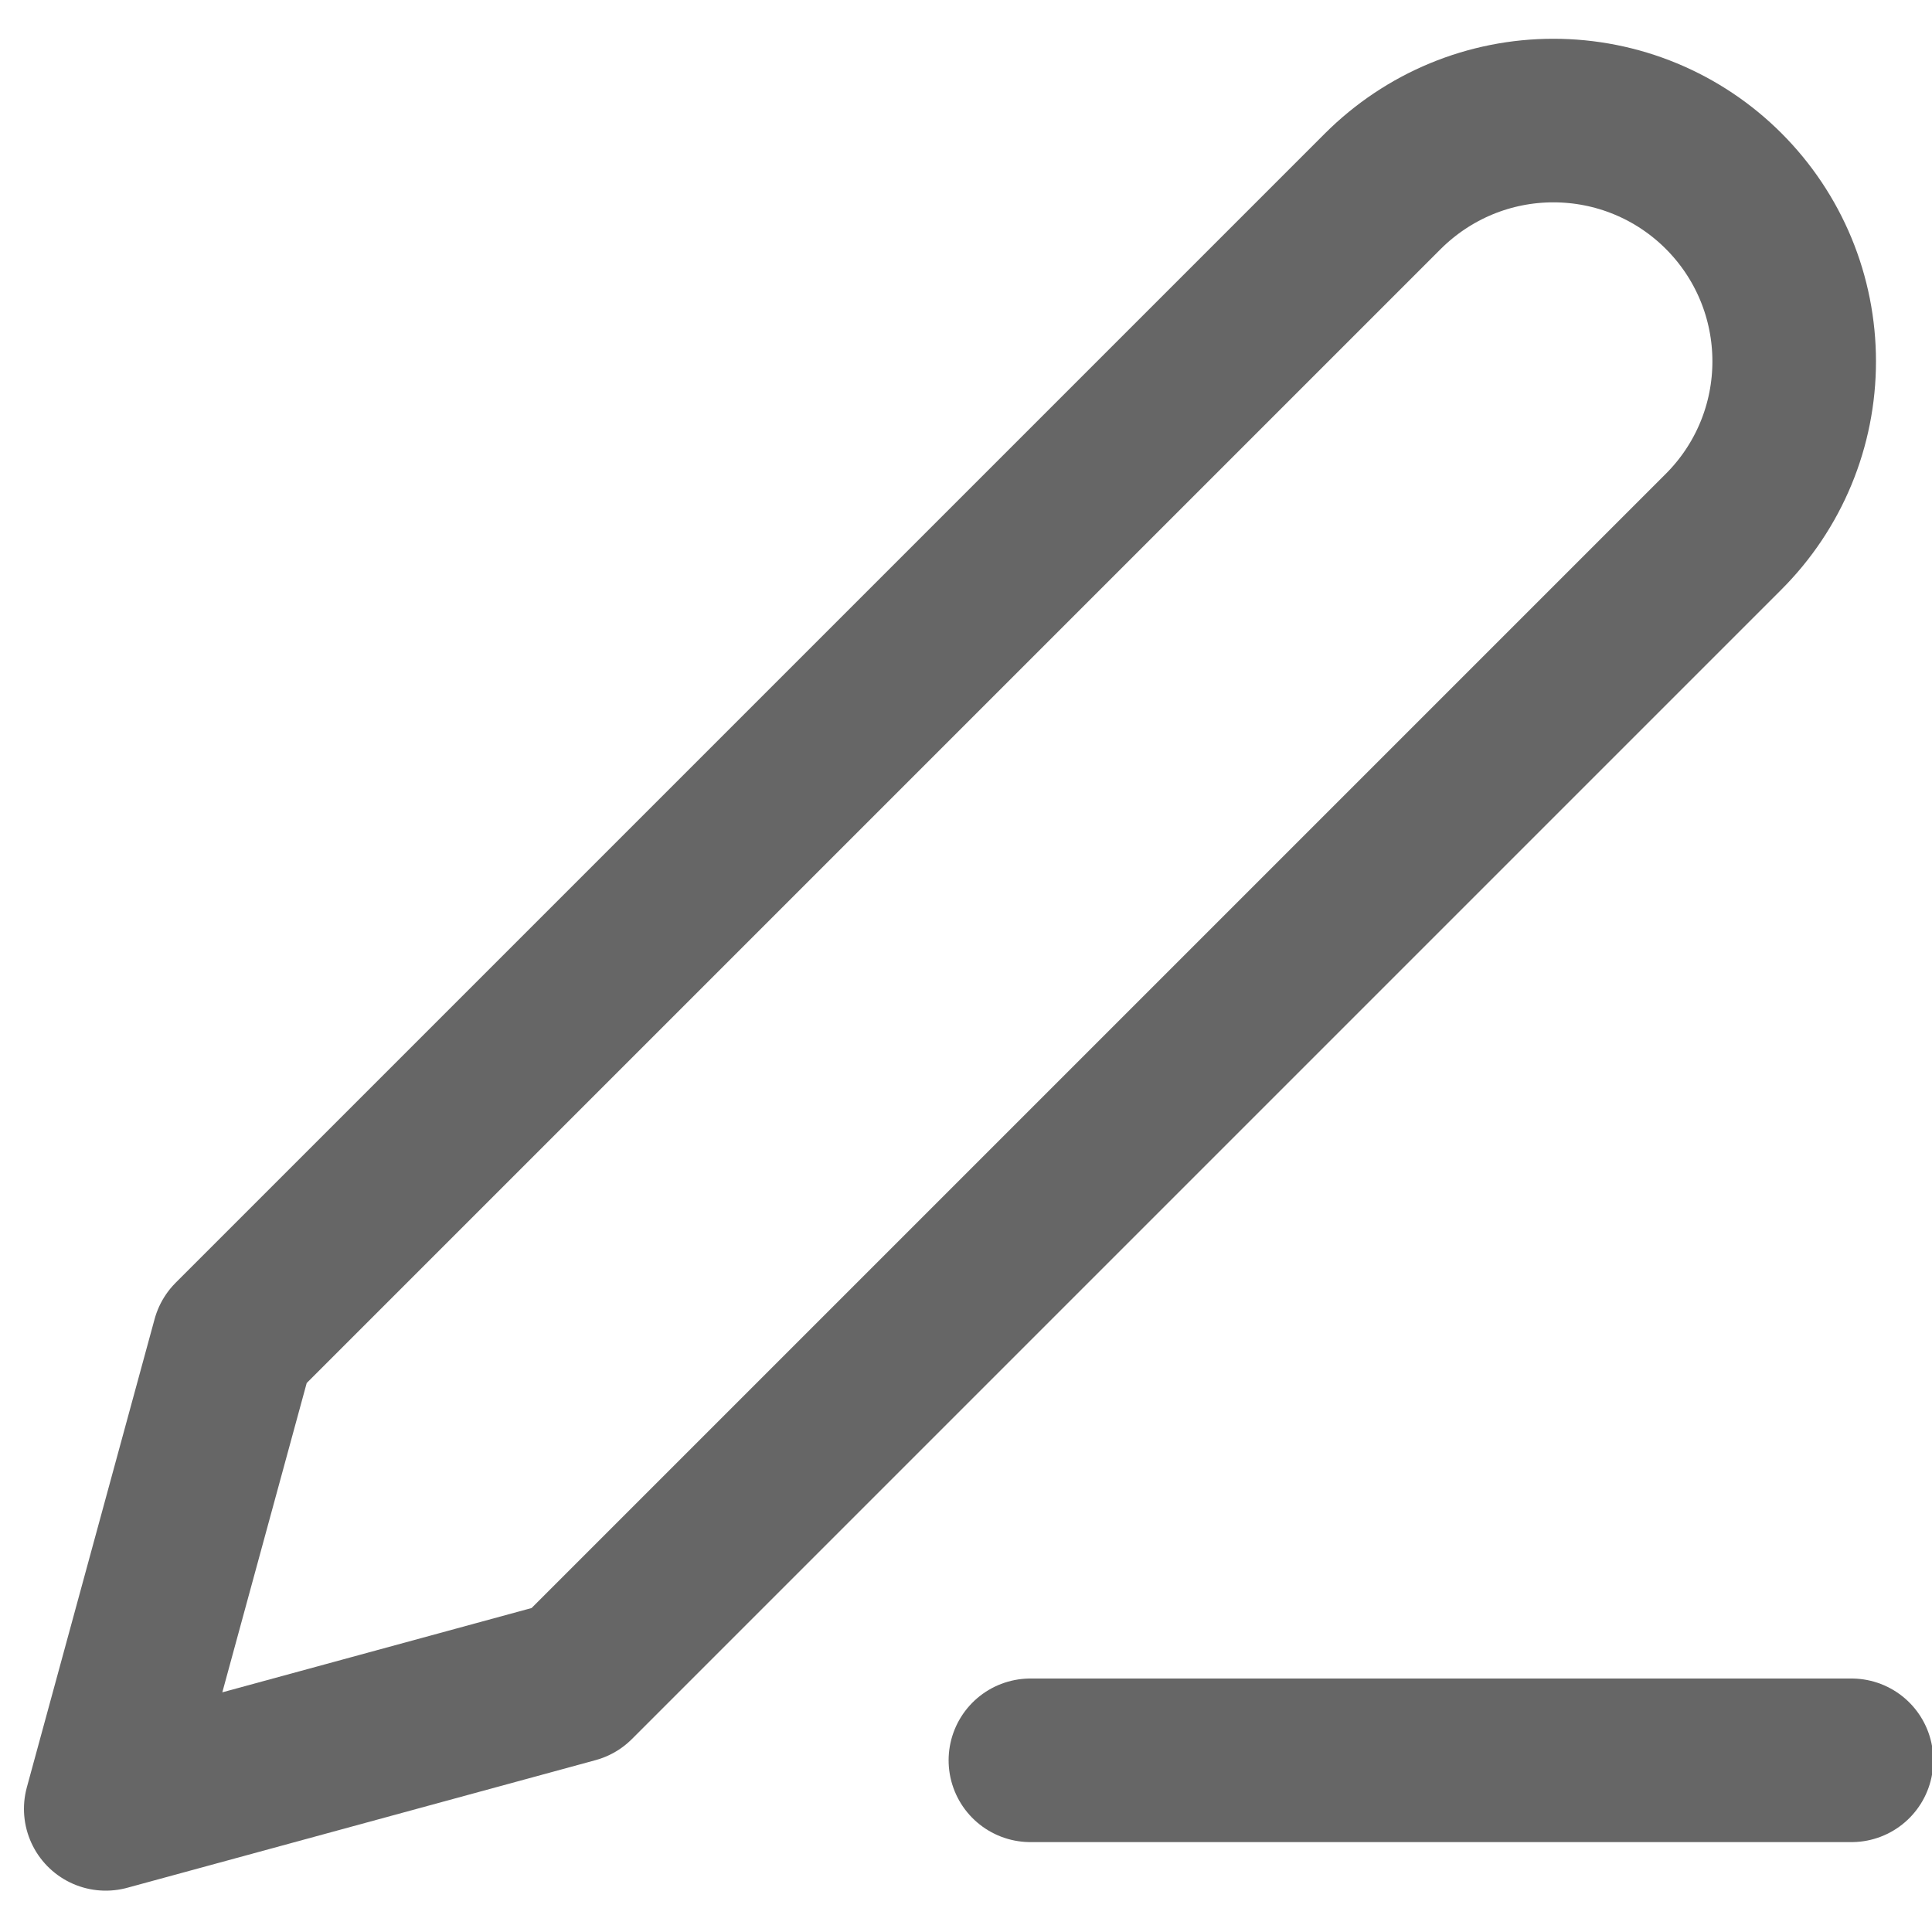
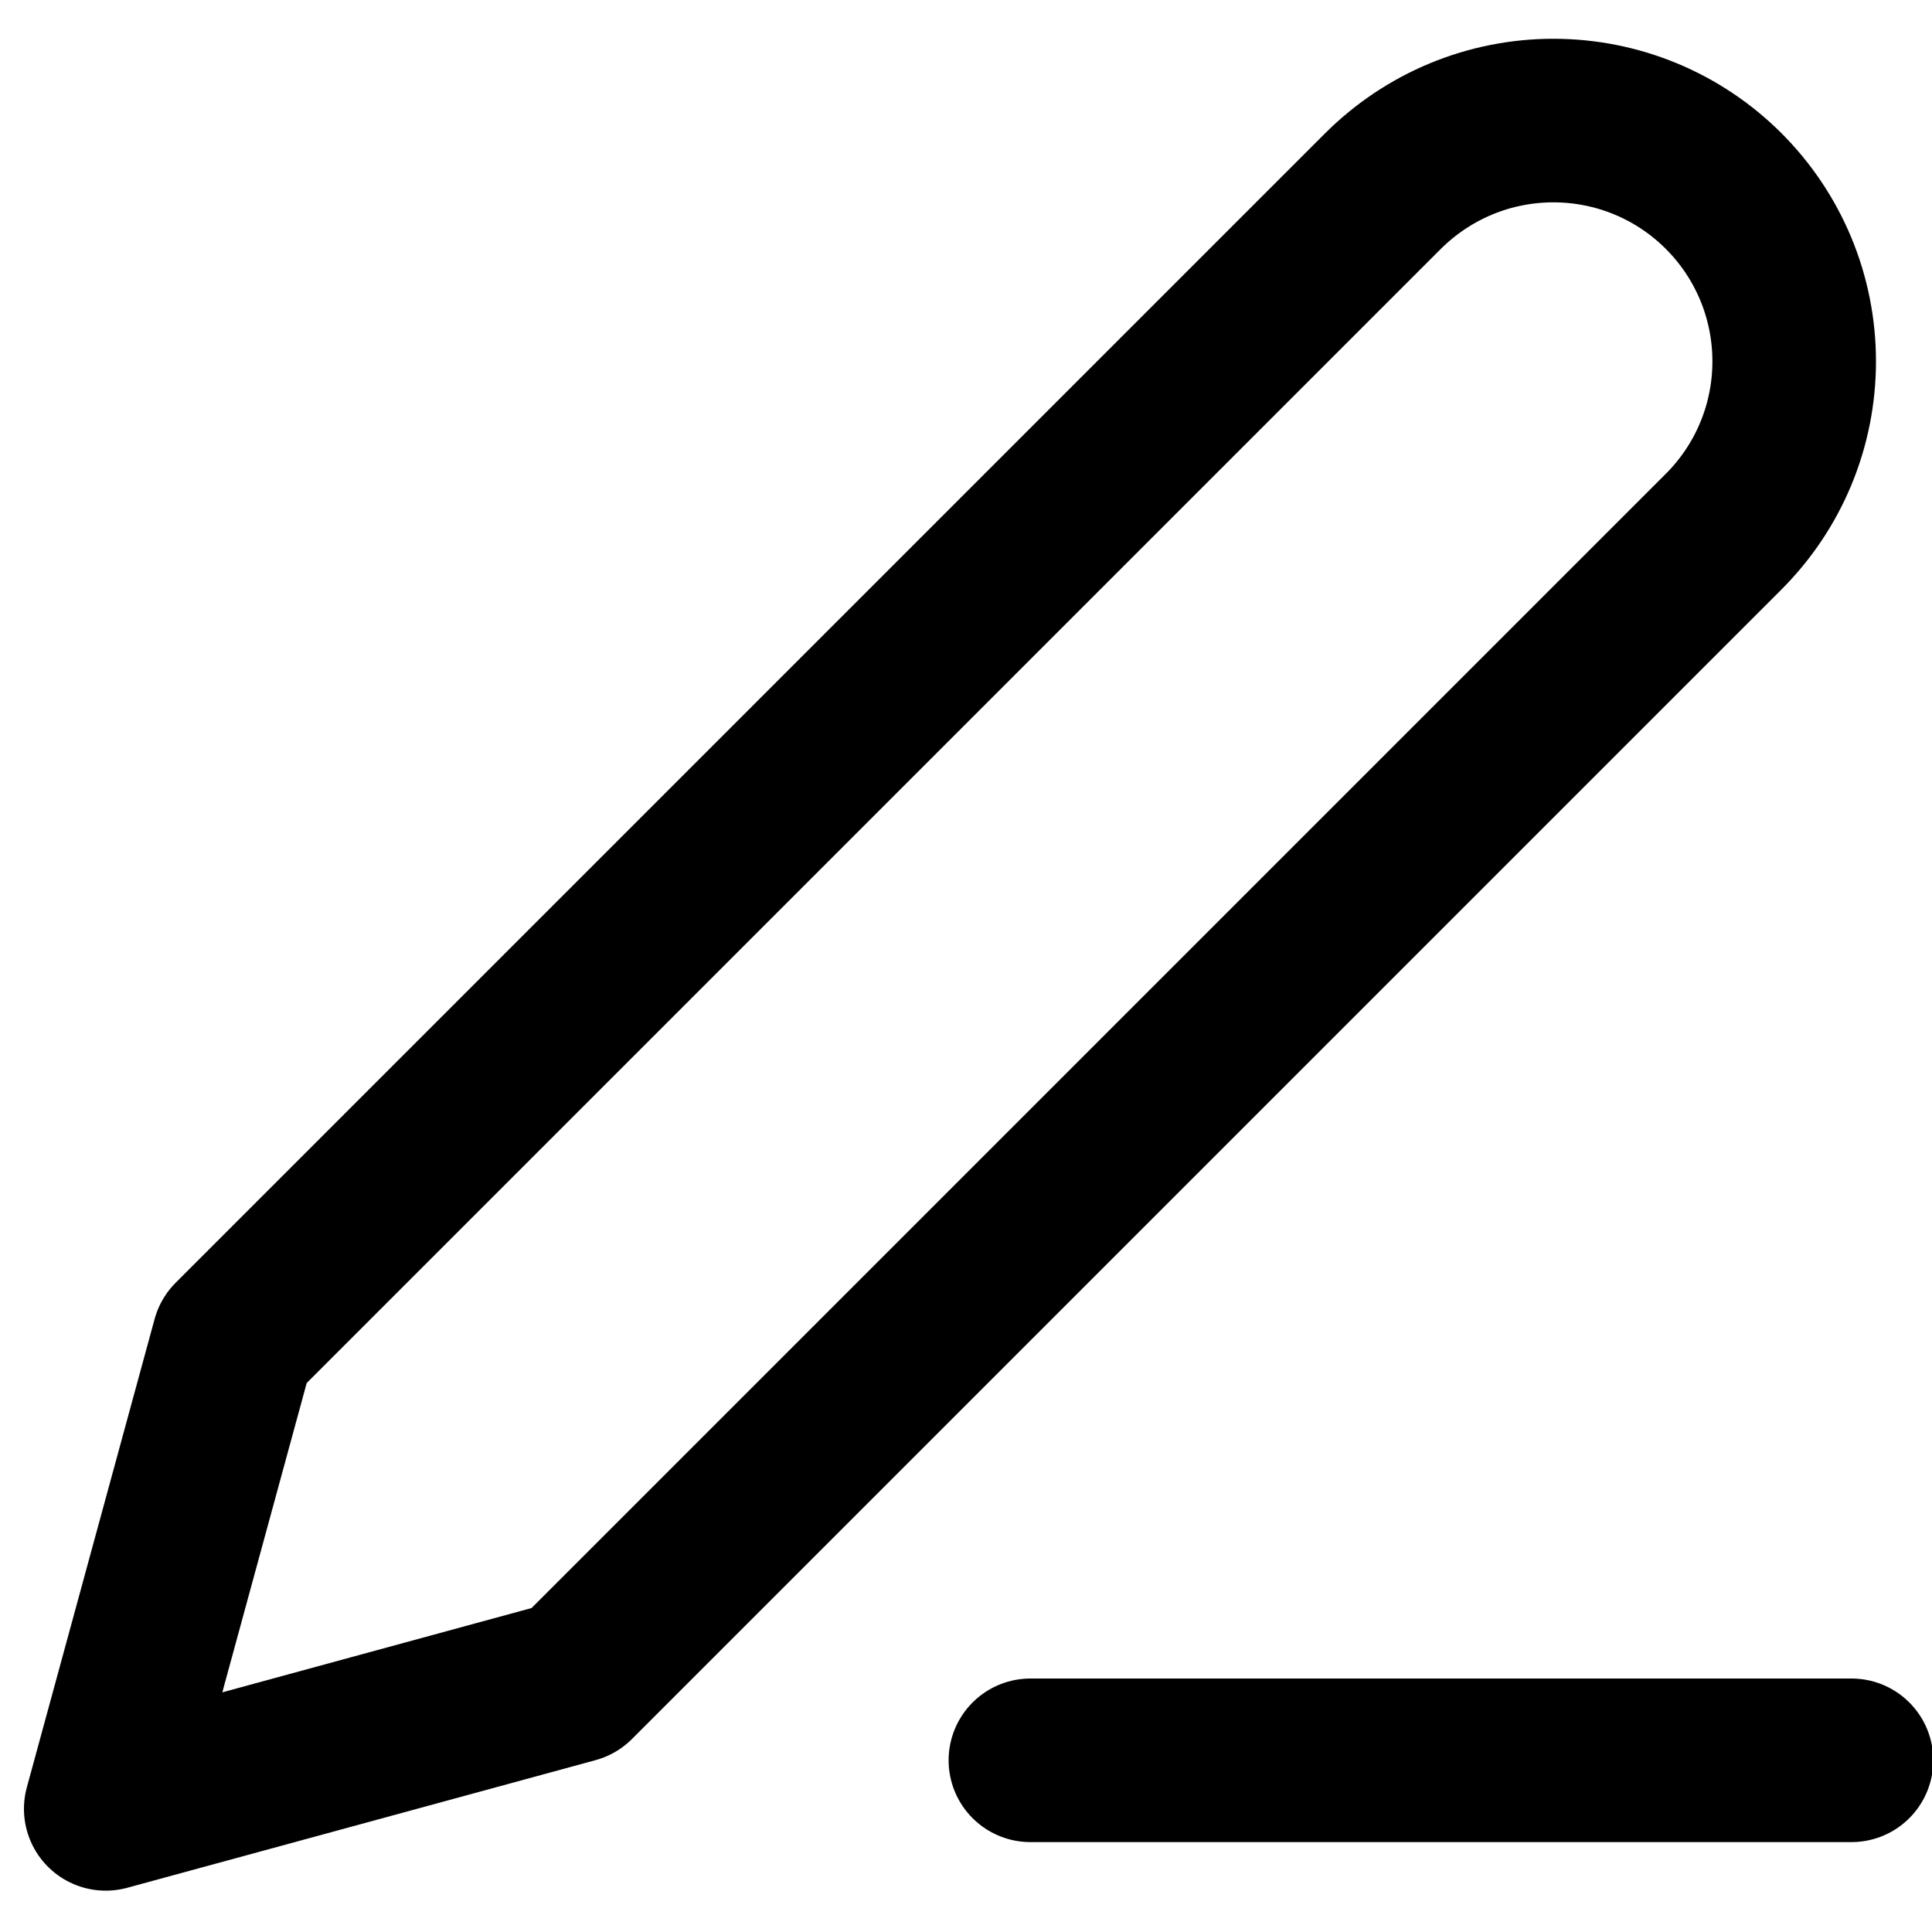
<svg xmlns="http://www.w3.org/2000/svg" width="15" height="15" viewBox="0 0 15 15" fill="none">
-   <path d="M8 13.667H14.375" stroke="black" stroke-opacity="0.6" stroke-width="1.27" stroke-linecap="round" stroke-linejoin="round" />
-   <path d="M10.738 1.483C10.912 1.31 11.118 1.172 11.345 1.078C11.572 0.984 11.815 0.936 12.06 0.936C12.306 0.936 12.549 0.984 12.776 1.078C13.003 1.172 13.209 1.31 13.382 1.483C13.556 1.657 13.694 1.863 13.788 2.09C13.882 2.317 13.93 2.56 13.93 2.806C13.93 3.051 13.882 3.294 13.788 3.521C13.694 3.748 13.556 3.954 13.382 4.128L4.457 13.053L0.821 14.044L1.813 10.408L10.738 1.483Z" stroke="black" stroke-opacity="0.6" stroke-width="1.27" stroke-linecap="round" stroke-linejoin="round" />
+   <path d="M8 13.667H14.375" stroke="black" stroke-width="1.27" stroke-linecap="round" stroke-linejoin="round" />
+   <path d="M10.738 1.483C10.912 1.31 11.118 1.172 11.345 1.078C11.572 0.984 11.815 0.936 12.06 0.936C12.306 0.936 12.549 0.984 12.776 1.078C13.003 1.172 13.209 1.31 13.382 1.483C13.556 1.657 13.694 1.863 13.788 2.09C13.882 2.317 13.93 2.56 13.93 2.806C13.93 3.051 13.882 3.294 13.788 3.521C13.694 3.748 13.556 3.954 13.382 4.128L4.457 13.053L0.821 14.044L1.813 10.408L10.738 1.483Z" stroke="black" stroke-width="1.27" stroke-linecap="round" stroke-linejoin="round" />
</svg>
